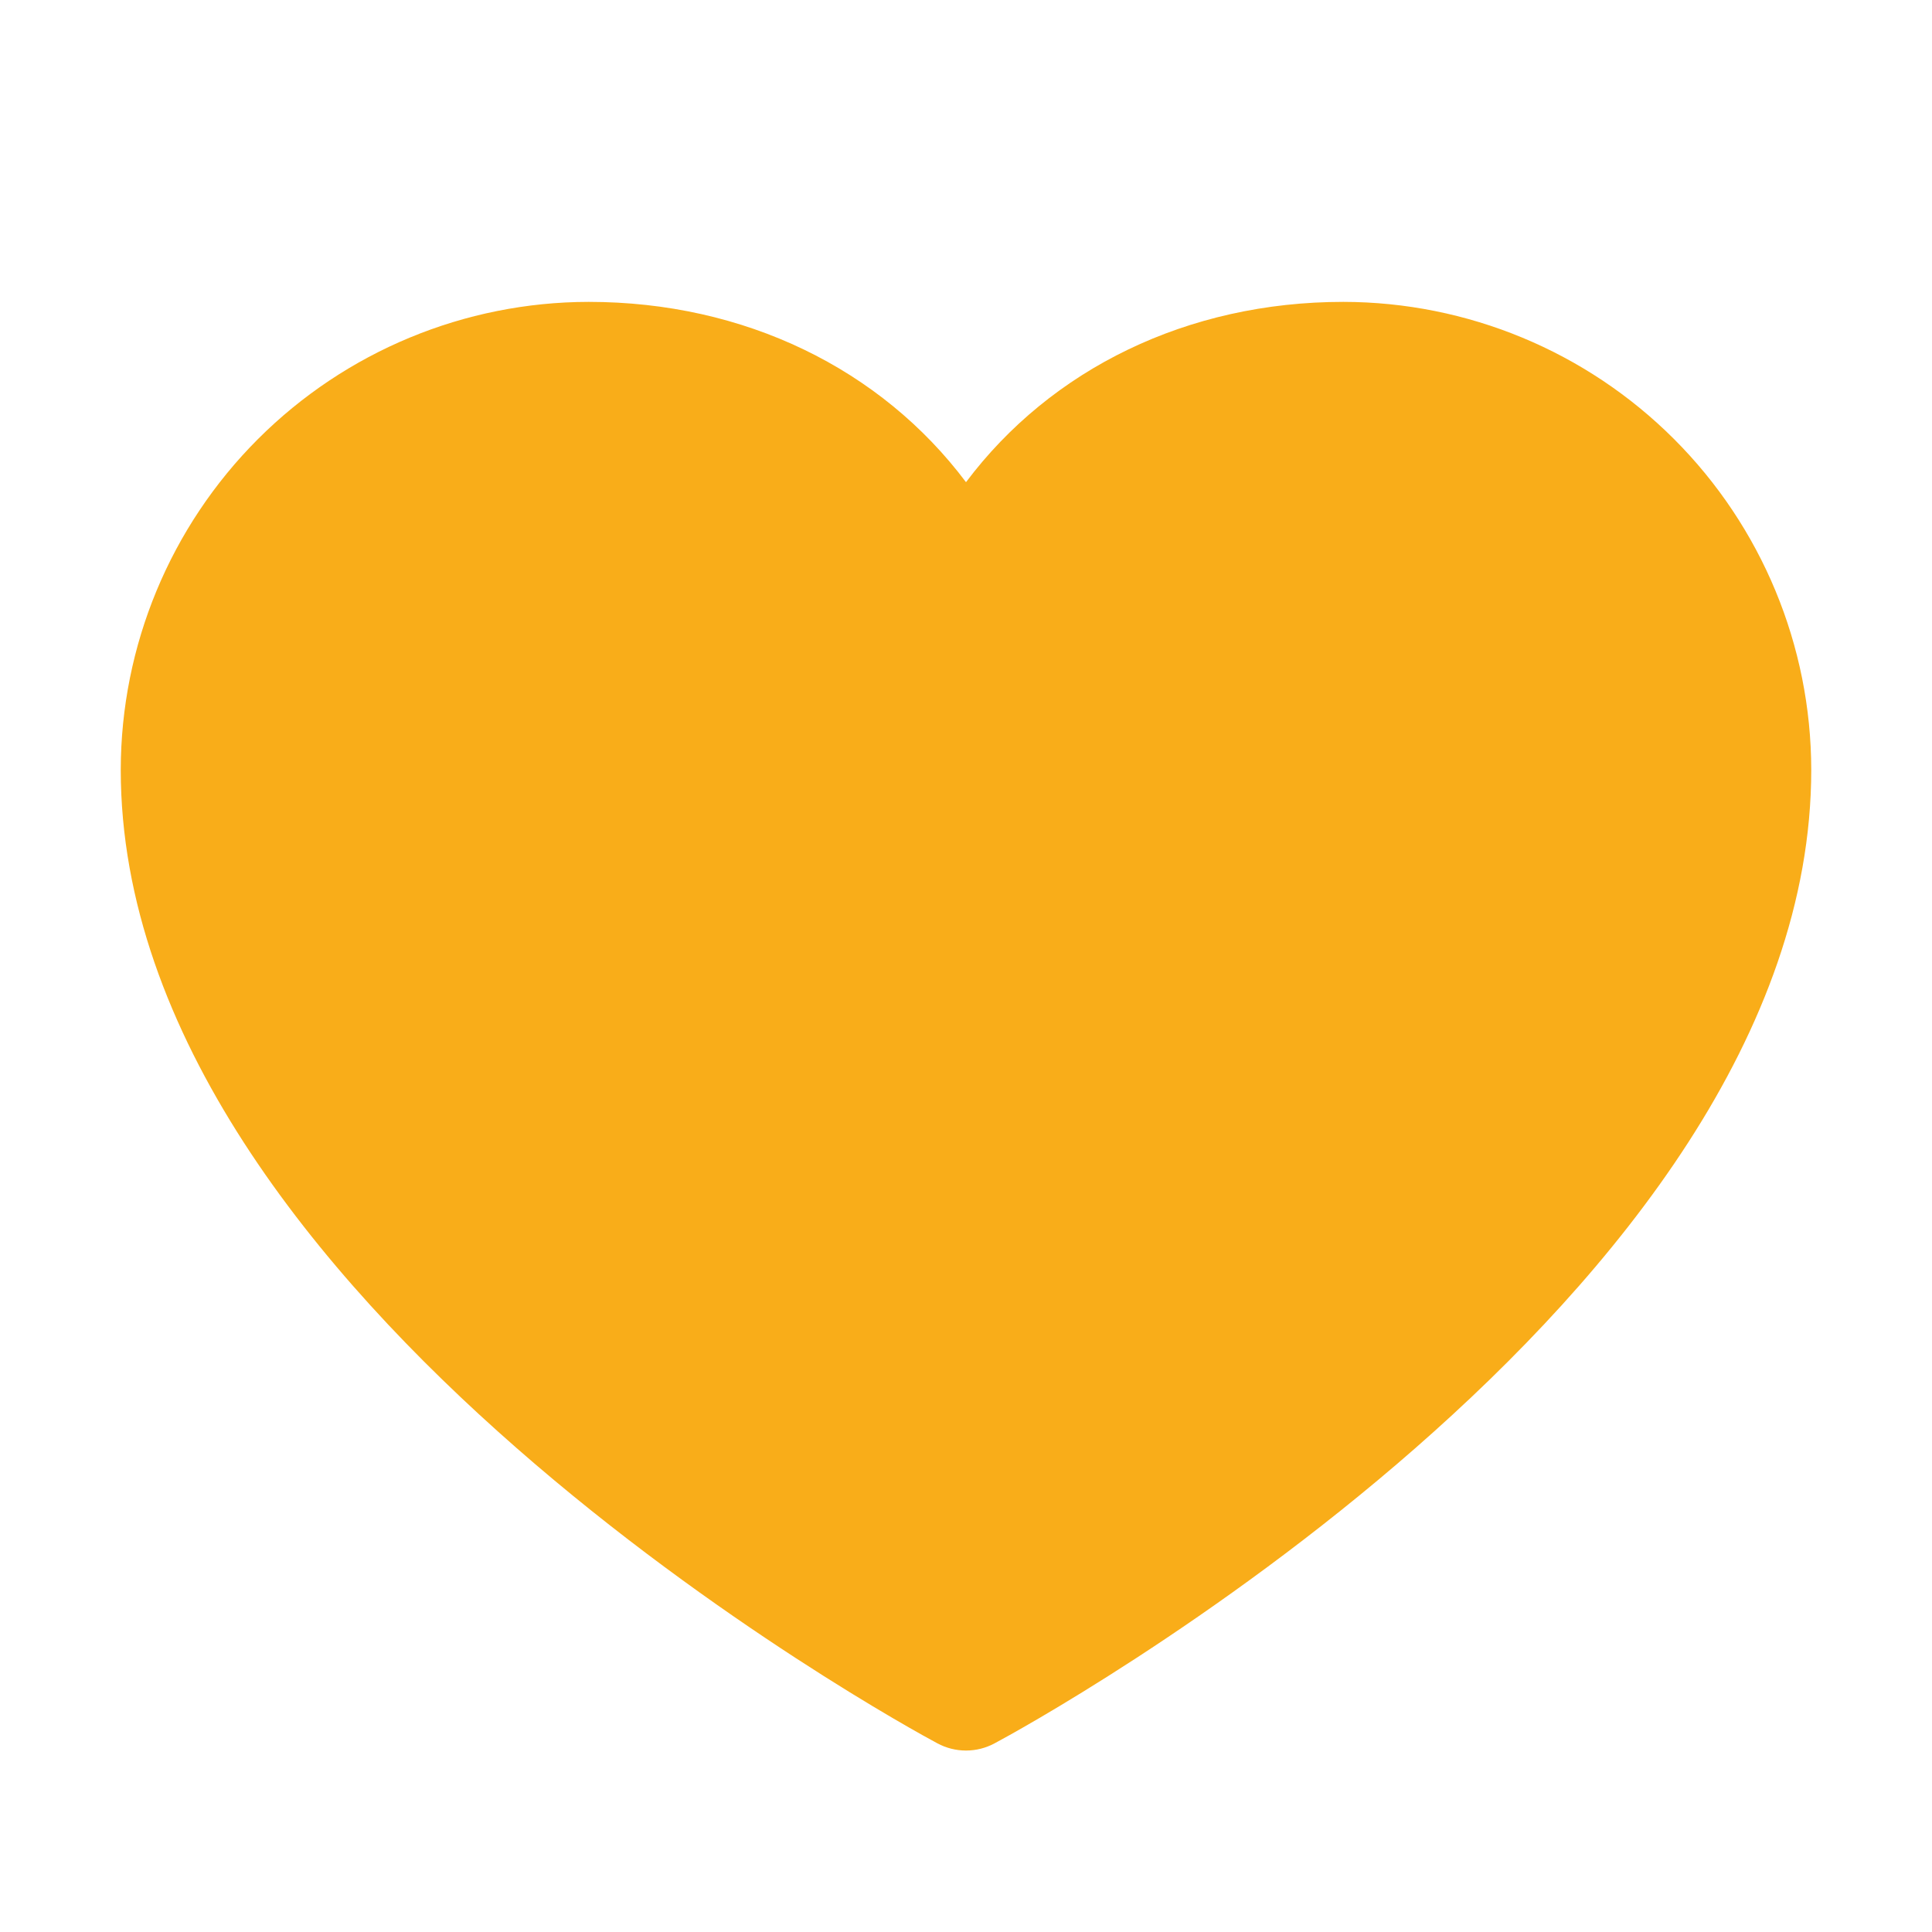
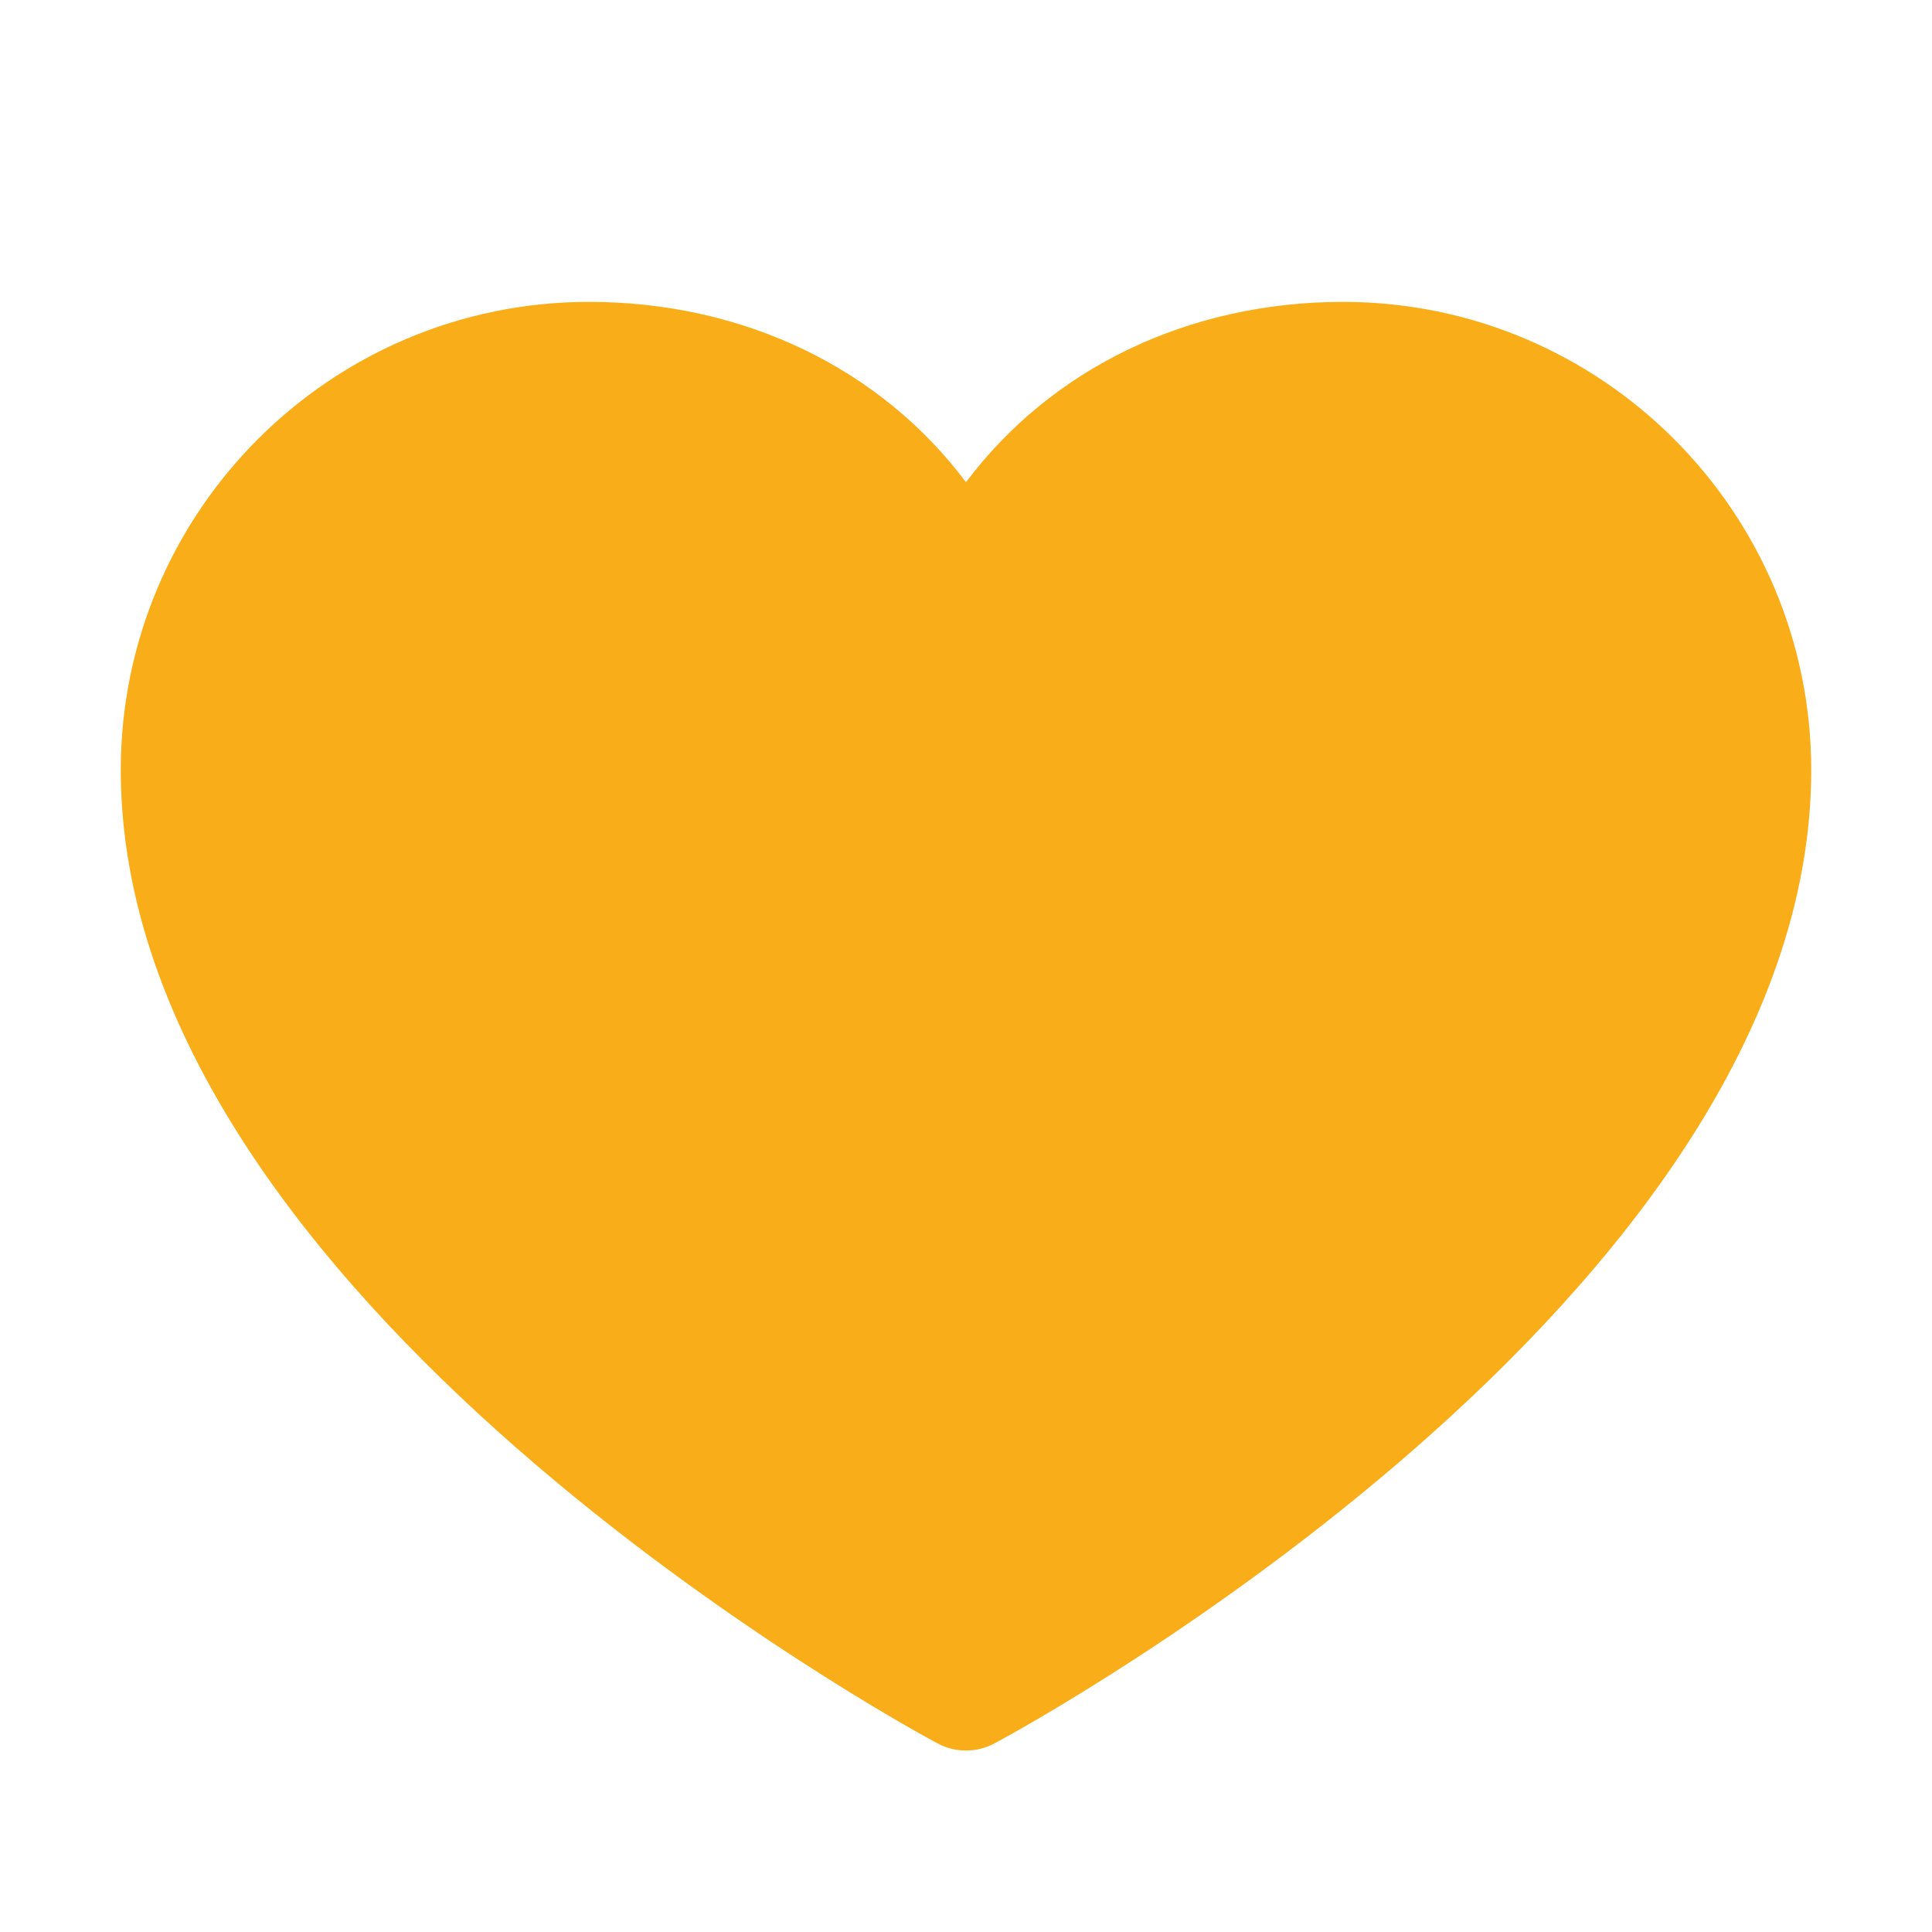
- <svg xmlns="http://www.w3.org/2000/svg" width="64" height="64" viewBox="0 0 64 64" fill="none">
-   <path d="M60 25.5C60 43 34.053 57.165 32.947 57.75C32.656 57.907 32.331 57.989 32 57.989C31.669 57.989 31.344 57.907 31.052 57.75C29.948 57.165 4 43 4 25.5C4.005 21.391 5.639 17.451 8.545 14.545C11.451 11.639 15.391 10.005 19.5 10C24.663 10 29.183 12.22 32 15.973C34.818 12.22 39.337 10 44.5 10C48.609 10.005 52.549 11.639 55.455 14.545C58.361 17.451 59.995 21.391 60 25.5Z" fill="#F9AD19" />
+ <svg xmlns="http://www.w3.org/2000/svg" width="64" height="64" fill="none">
+   <path fill="#F9AD19" d="M60 25.5C60 43 34.053 57.165 32.947 57.75a2 2 0 0 1-1.895 0C29.949 57.165 4 43 4 25.5A15.517 15.517 0 0 1 19.5 10c5.163 0 9.683 2.22 12.5 5.973C34.818 12.22 39.337 10 44.5 10A15.517 15.517 0 0 1 60 25.5" />
</svg>
